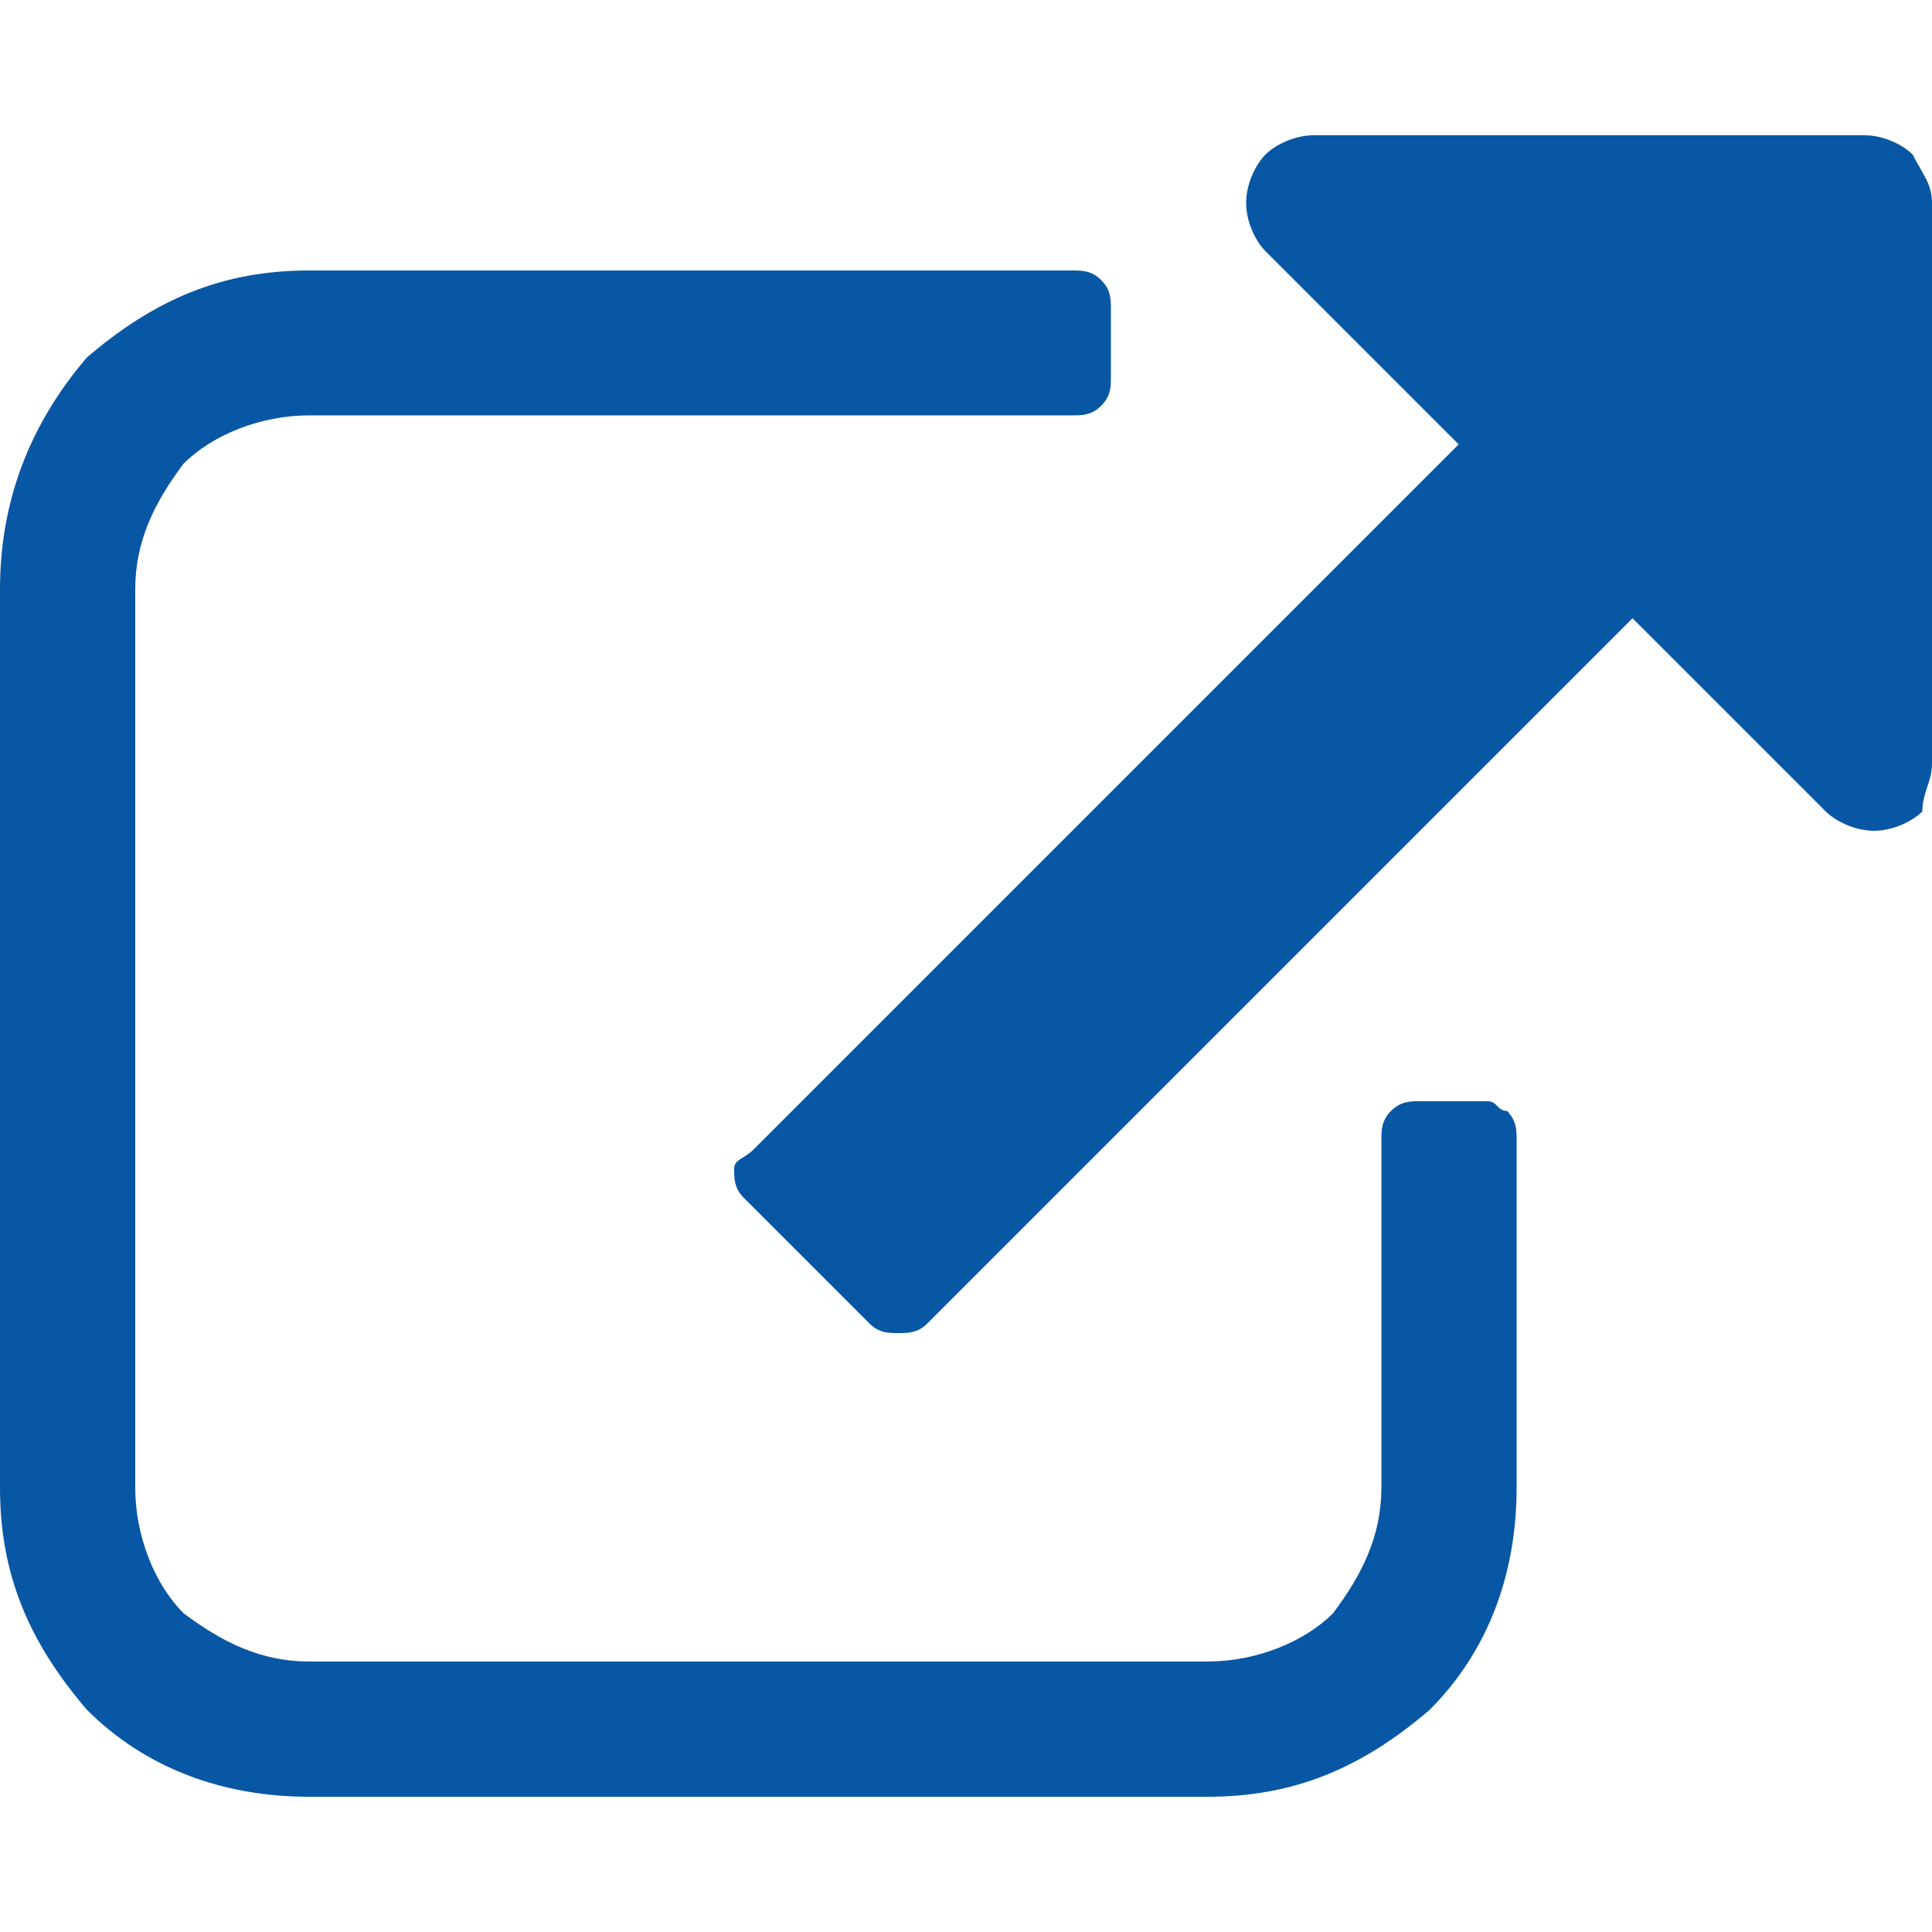
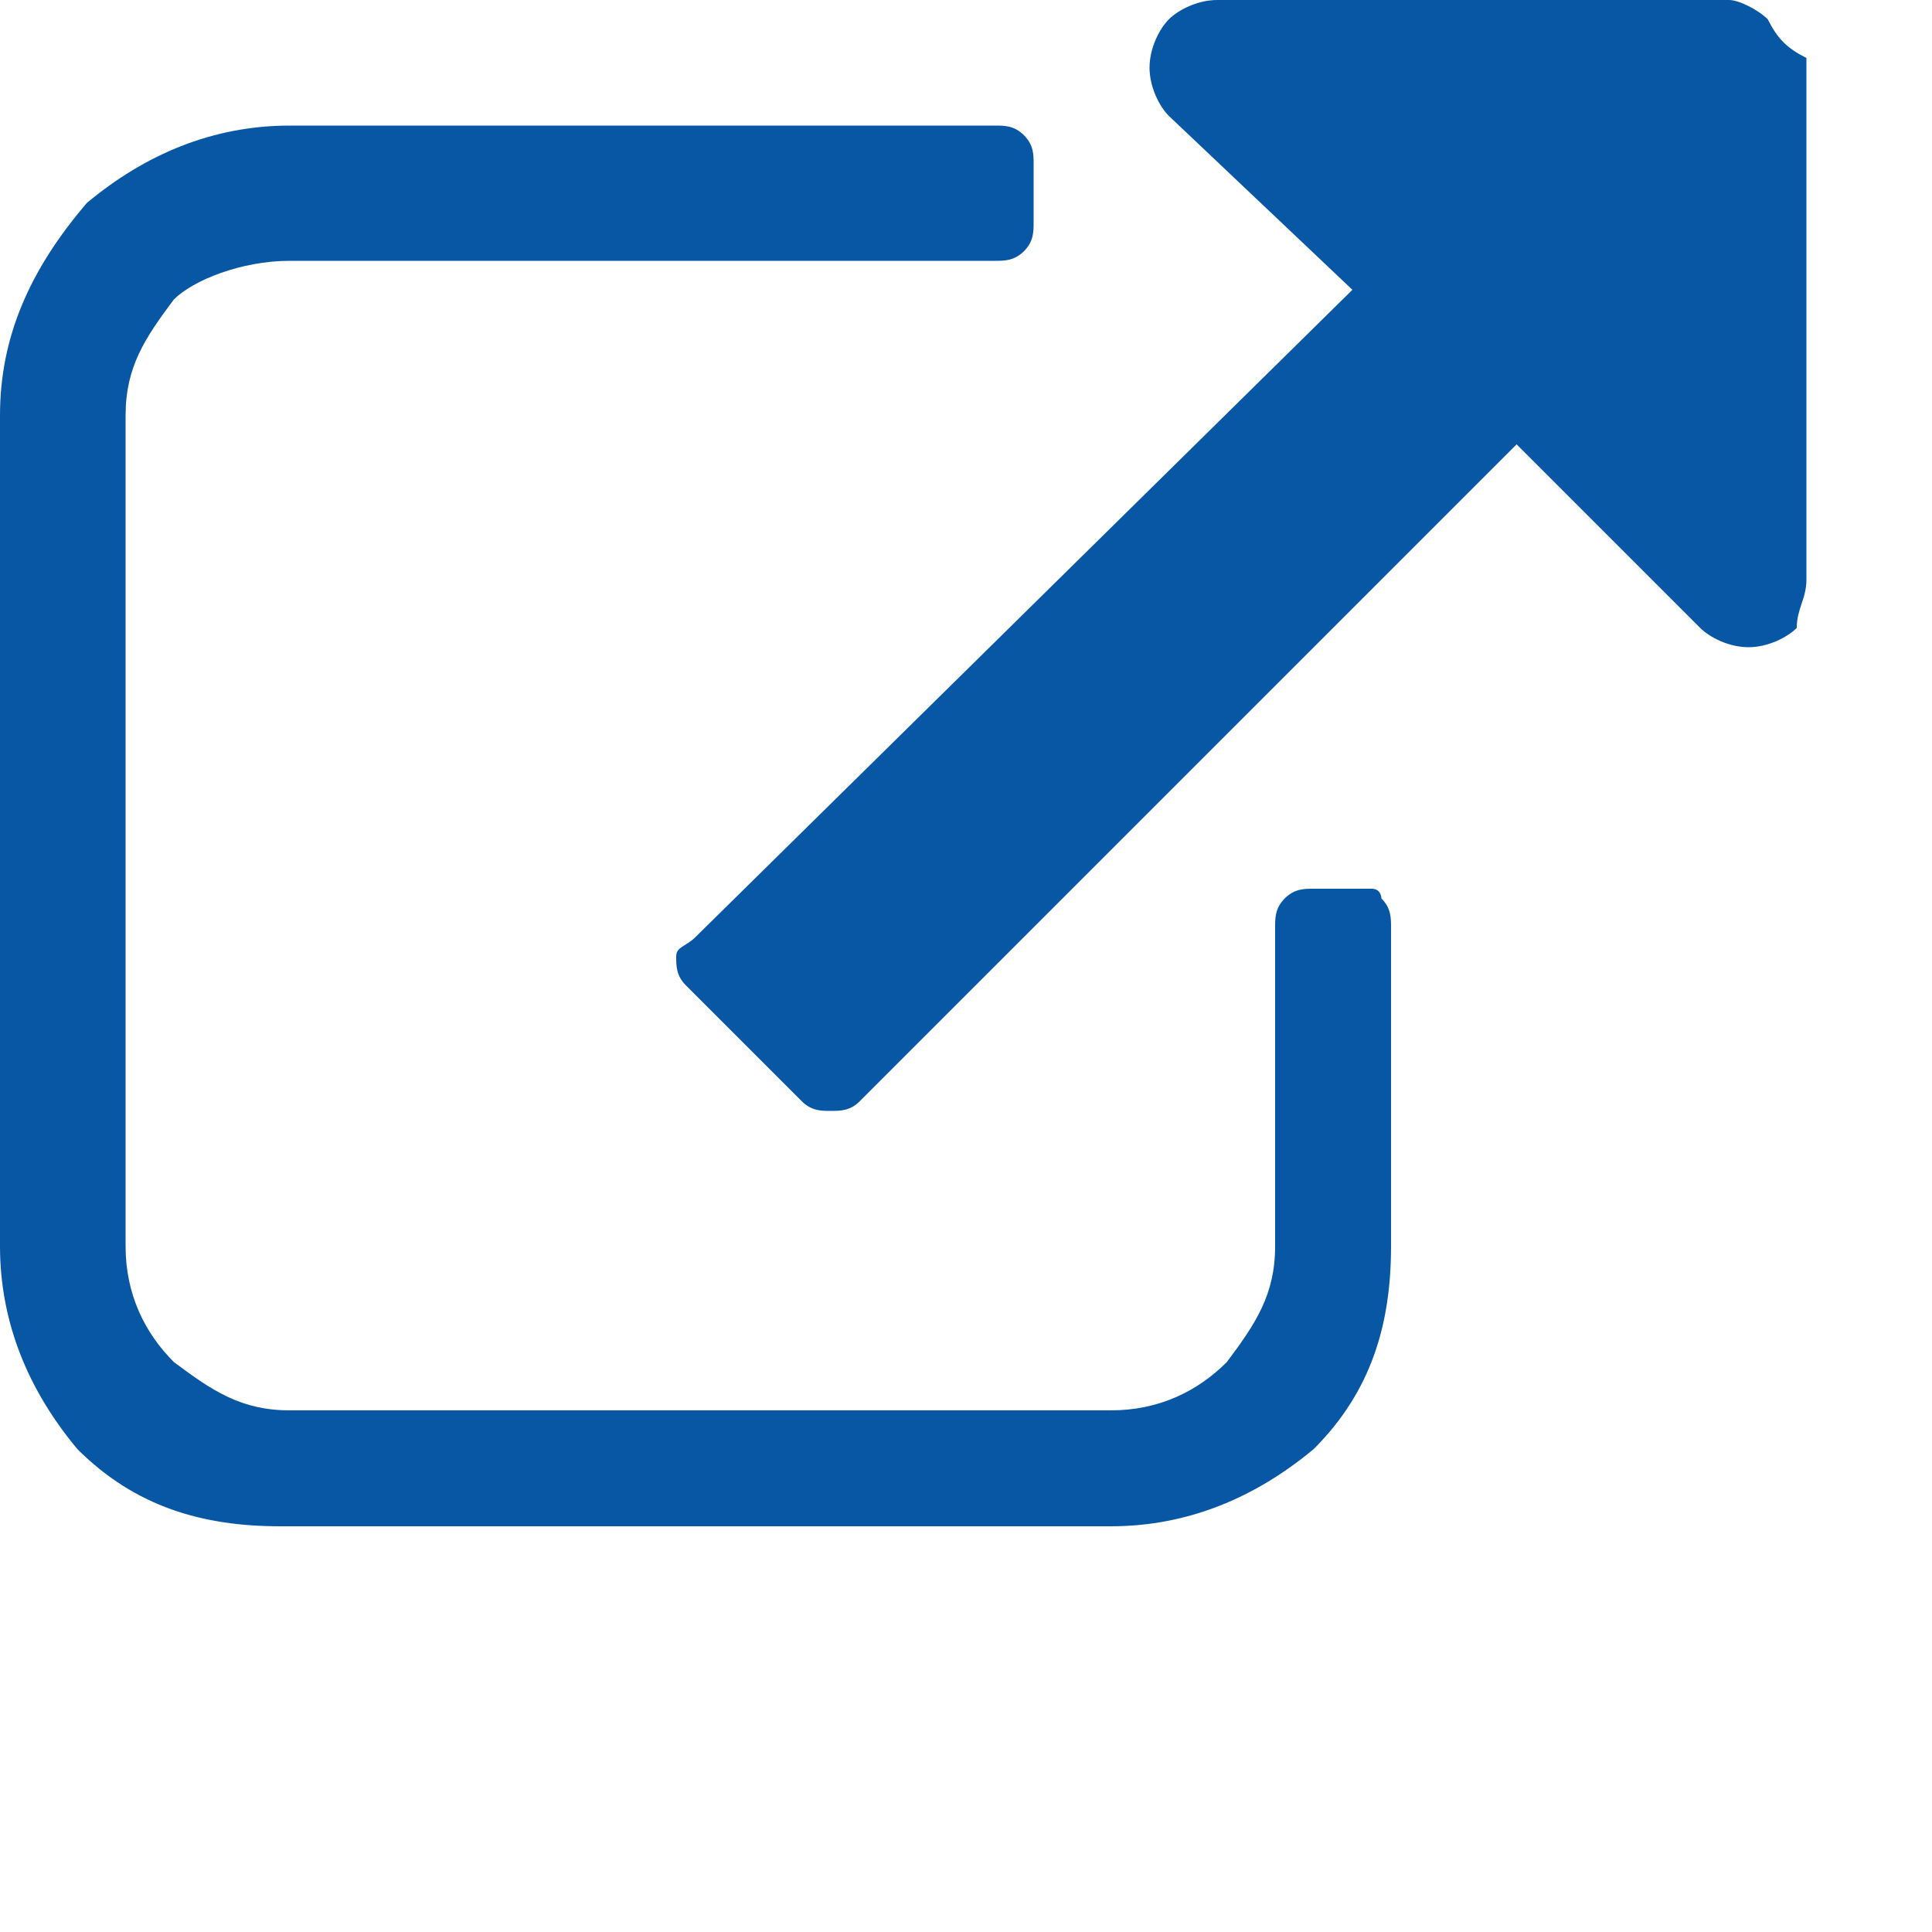
<svg xmlns="http://www.w3.org/2000/svg" version="1.1" id="Layer_1" x="0px" y="0px" viewBox="0 0 20 20" style="enable-background:new 0 0 20 20;" xml:space="preserve">
  <style type="text/css">
	.st0{fill:#0857A4;}
</style>
  <g>
    <g>
-       <path class="st0" d="M15.4,11.4h-0.7c-0.1,0-0.2,0-0.3,0.1c-0.1,0.1-0.1,0.2-0.1,0.3v3.6c0,0.5-0.2,0.9-0.5,1.3    c-0.3,0.3-0.8,0.5-1.3,0.5H3.2c-0.5,0-0.9-0.2-1.3-0.5c-0.3-0.3-0.5-0.8-0.5-1.3V6.1c0-0.5,0.2-0.9,0.5-1.3    c0.3-0.3,0.8-0.5,1.3-0.5h7.9c0.1,0,0.2,0,0.3-0.1c0.1-0.1,0.1-0.2,0.1-0.3V3.2c0-0.1,0-0.2-0.1-0.3c-0.1-0.1-0.2-0.1-0.3-0.1H3.2    c-0.9,0-1.6,0.3-2.3,0.9C0.3,4.4,0,5.2,0,6.1v9.3c0,0.9,0.3,1.6,0.9,2.3c0.6,0.6,1.4,0.9,2.3,0.9h9.3c0.9,0,1.6-0.3,2.3-0.9    c0.6-0.6,0.9-1.4,0.9-2.3v-3.6c0-0.1,0-0.2-0.1-0.3C15.5,11.5,15.5,11.4,15.4,11.4z" />
-       <path class="st0" d="M19.8,1.6c-0.1-0.1-0.3-0.2-0.5-0.2h-5.7c-0.2,0-0.4,0.1-0.5,0.2c-0.1,0.1-0.2,0.3-0.2,0.5    c0,0.2,0.1,0.4,0.2,0.5l2,2l-7.3,7.3C7.7,12,7.6,12,7.6,12.1c0,0.1,0,0.2,0.1,0.3L9,13.7c0.1,0.1,0.2,0.1,0.3,0.1    c0.1,0,0.2,0,0.3-0.1l7.3-7.3l2,2c0.1,0.1,0.3,0.2,0.5,0.2s0.4-0.1,0.5-0.2C19.9,8.2,20,8.1,20,7.9V2.1C20,1.9,19.9,1.8,19.8,1.6z    " />
+       <path class="st0" d="M14.2,9.2h-0.6c-0.1,0-0.2,0-0.3,0.1c-0.1,0.1-0.1,0.2-0.1,0.3v3.3c0,0.5-0.2,0.8-0.5,1.2    c-0.3,0.3-0.7,0.5-1.2,0.5H3c-0.5,0-0.8-0.2-1.2-0.5c-0.3-0.3-0.5-0.7-0.5-1.2V4.3c0-0.5,0.2-0.8,0.5-1.2C2,2.9,2.5,2.7,3,2.7h7.3    c0.1,0,0.2,0,0.3-0.1c0.1-0.1,0.1-0.2,0.1-0.3V1.7c0-0.1,0-0.2-0.1-0.3c-0.1-0.1-0.2-0.1-0.3-0.1H3c-0.8,0-1.5,0.3-2.1,0.8    C0.3,2.8,0,3.5,0,4.3v8.6c0,0.8,0.3,1.5,0.8,2.1c0.6,0.6,1.3,0.8,2.1,0.8h8.6c0.8,0,1.5-0.3,2.1-0.8c0.6-0.6,0.8-1.3,0.8-2.1V9.6    c0-0.1,0-0.2-0.1-0.3C14.3,9.3,14.3,9.2,14.2,9.2z" />
+       <path class="st0" d="M18.3,0.2C18.2,0.1,18,0,17.9,0h-5.3c-0.2,0-0.4,0.1-0.5,0.2s-0.2,0.3-0.2,0.5c0,0.2,0.1,0.4,0.2,0.5L14,3    L7.2,9.7C7.1,9.8,7,9.8,7,9.9c0,0.1,0,0.2,0.1,0.3l1.2,1.2c0.1,0.1,0.2,0.1,0.3,0.1c0.1,0,0.2,0,0.3-0.1l6.8-6.8l1.9,1.9    c0.1,0.1,0.3,0.2,0.5,0.2s0.4-0.1,0.5-0.2c0-0.2,0.1-0.3,0.1-0.5V0.6C18.5,0.5,18.4,0.4,18.3,0.2z" />
    </g>
  </g>
</svg>
